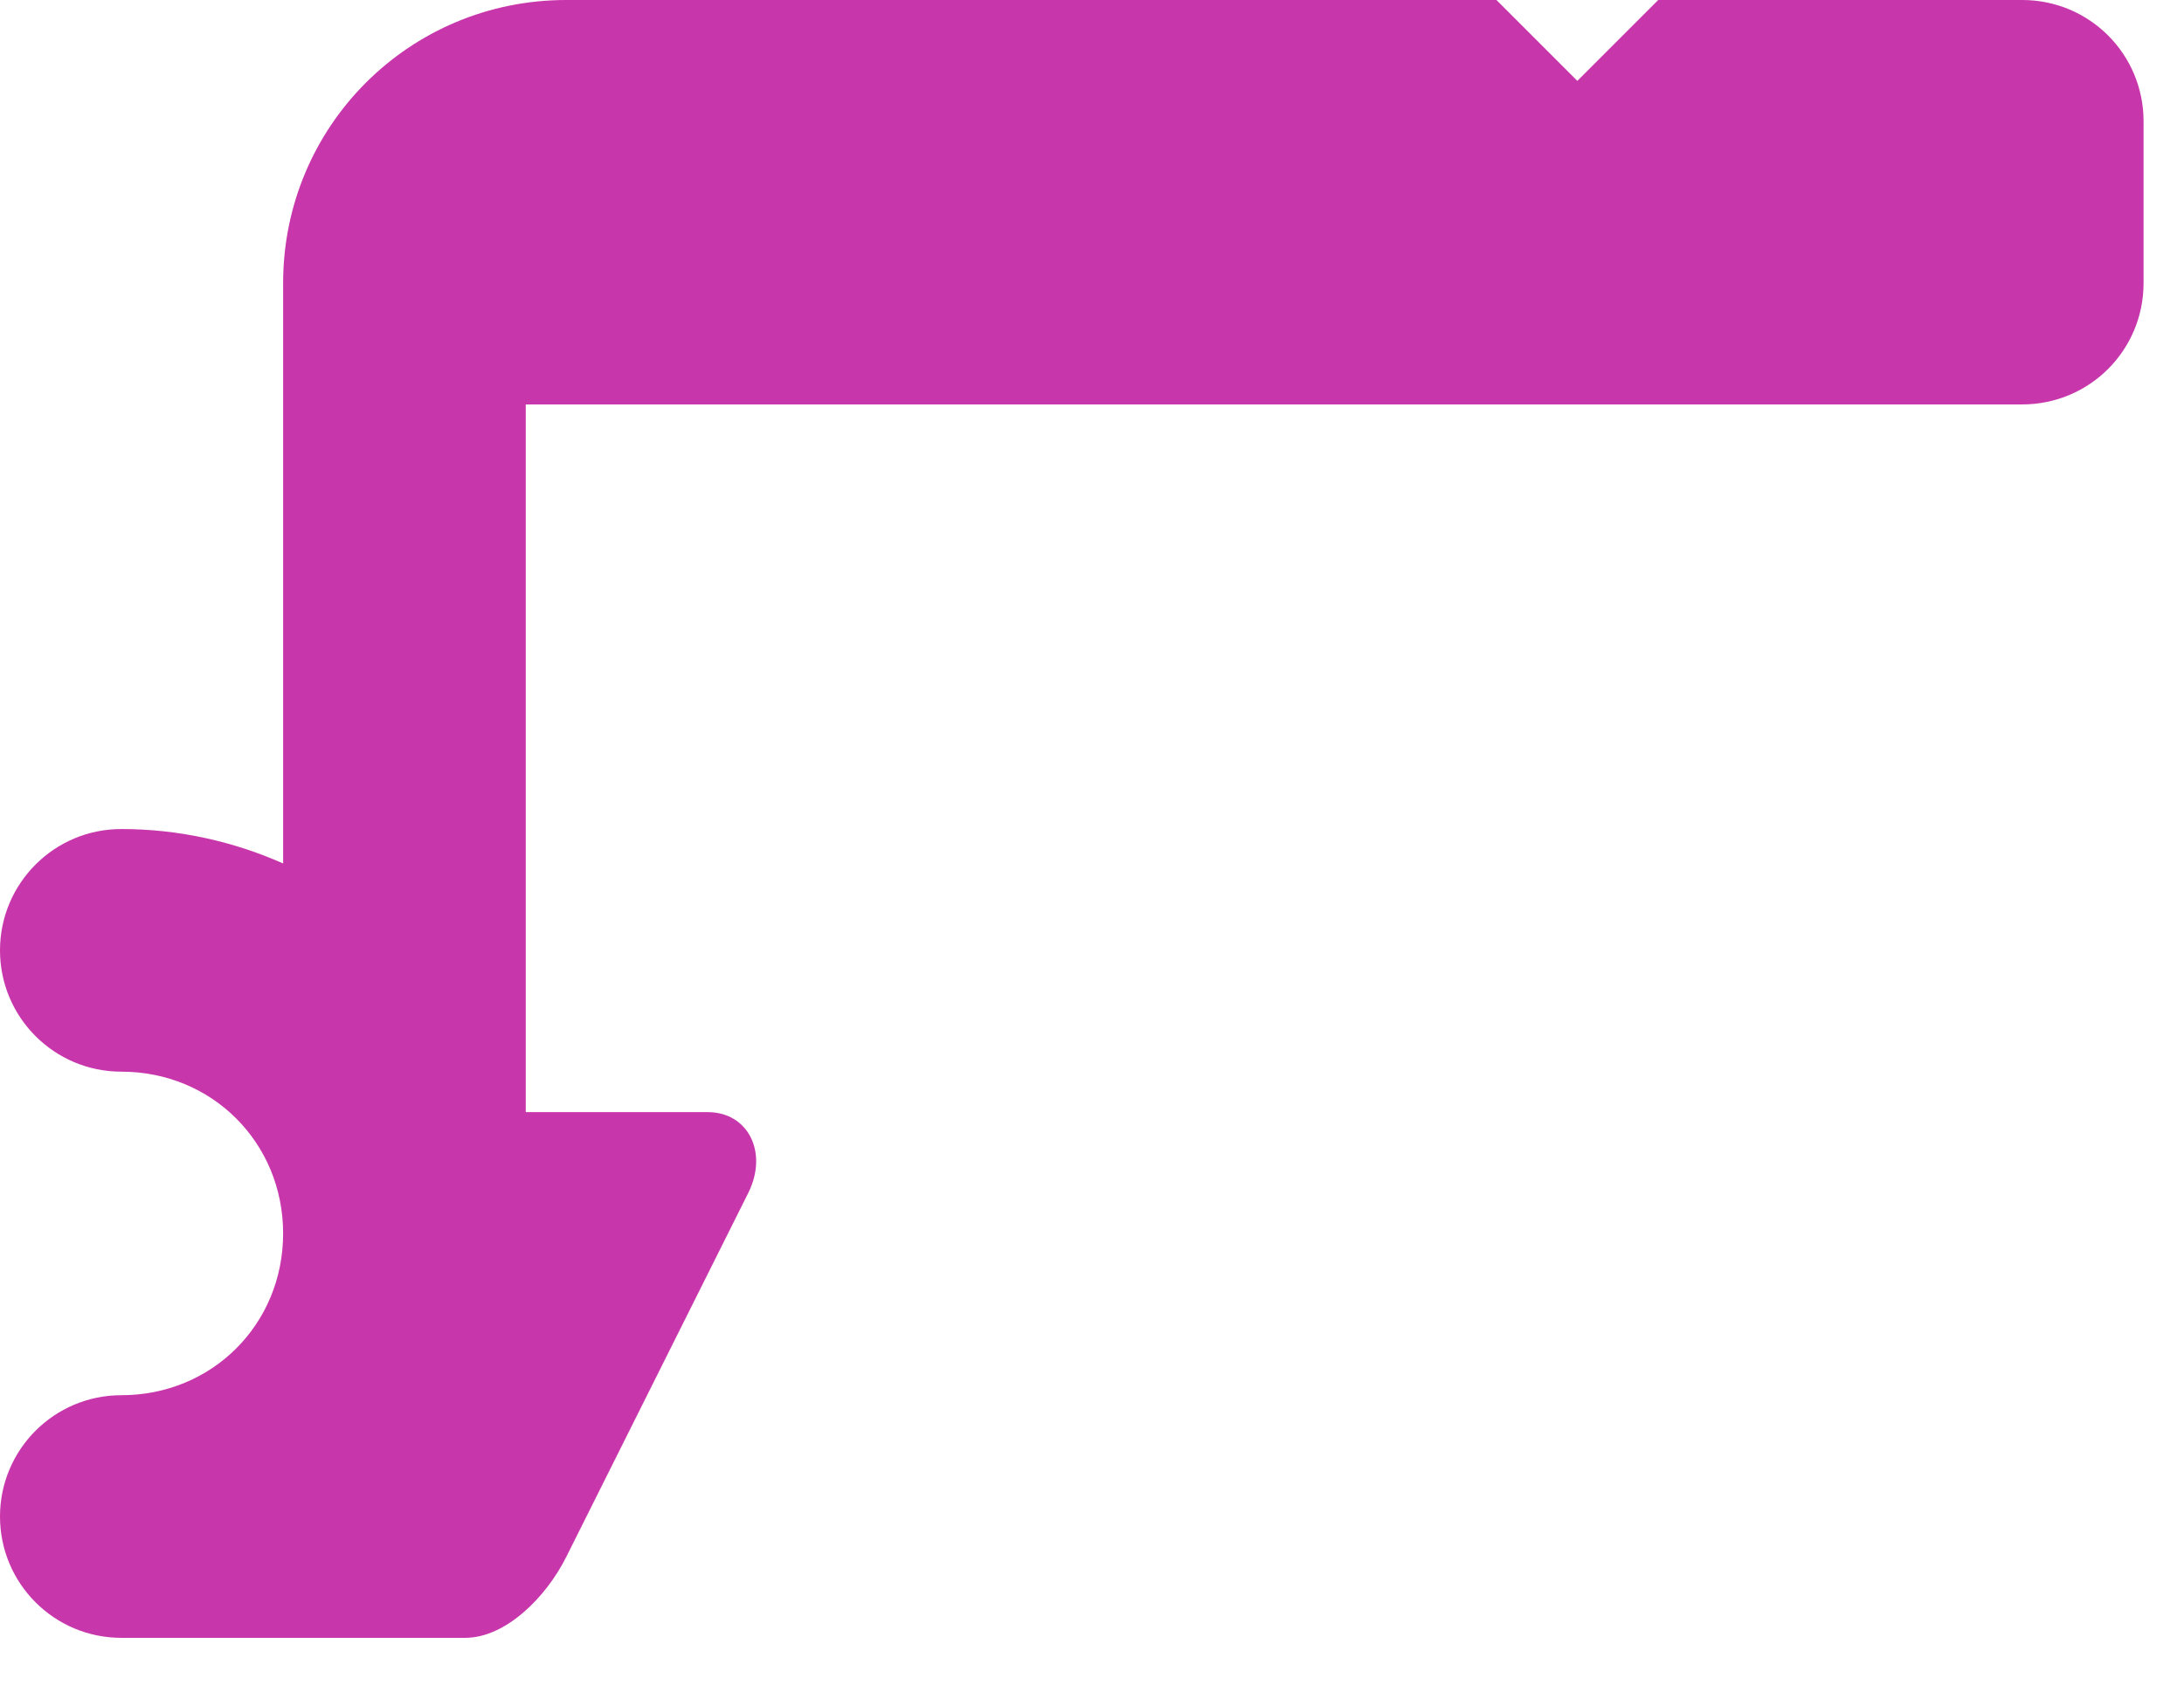
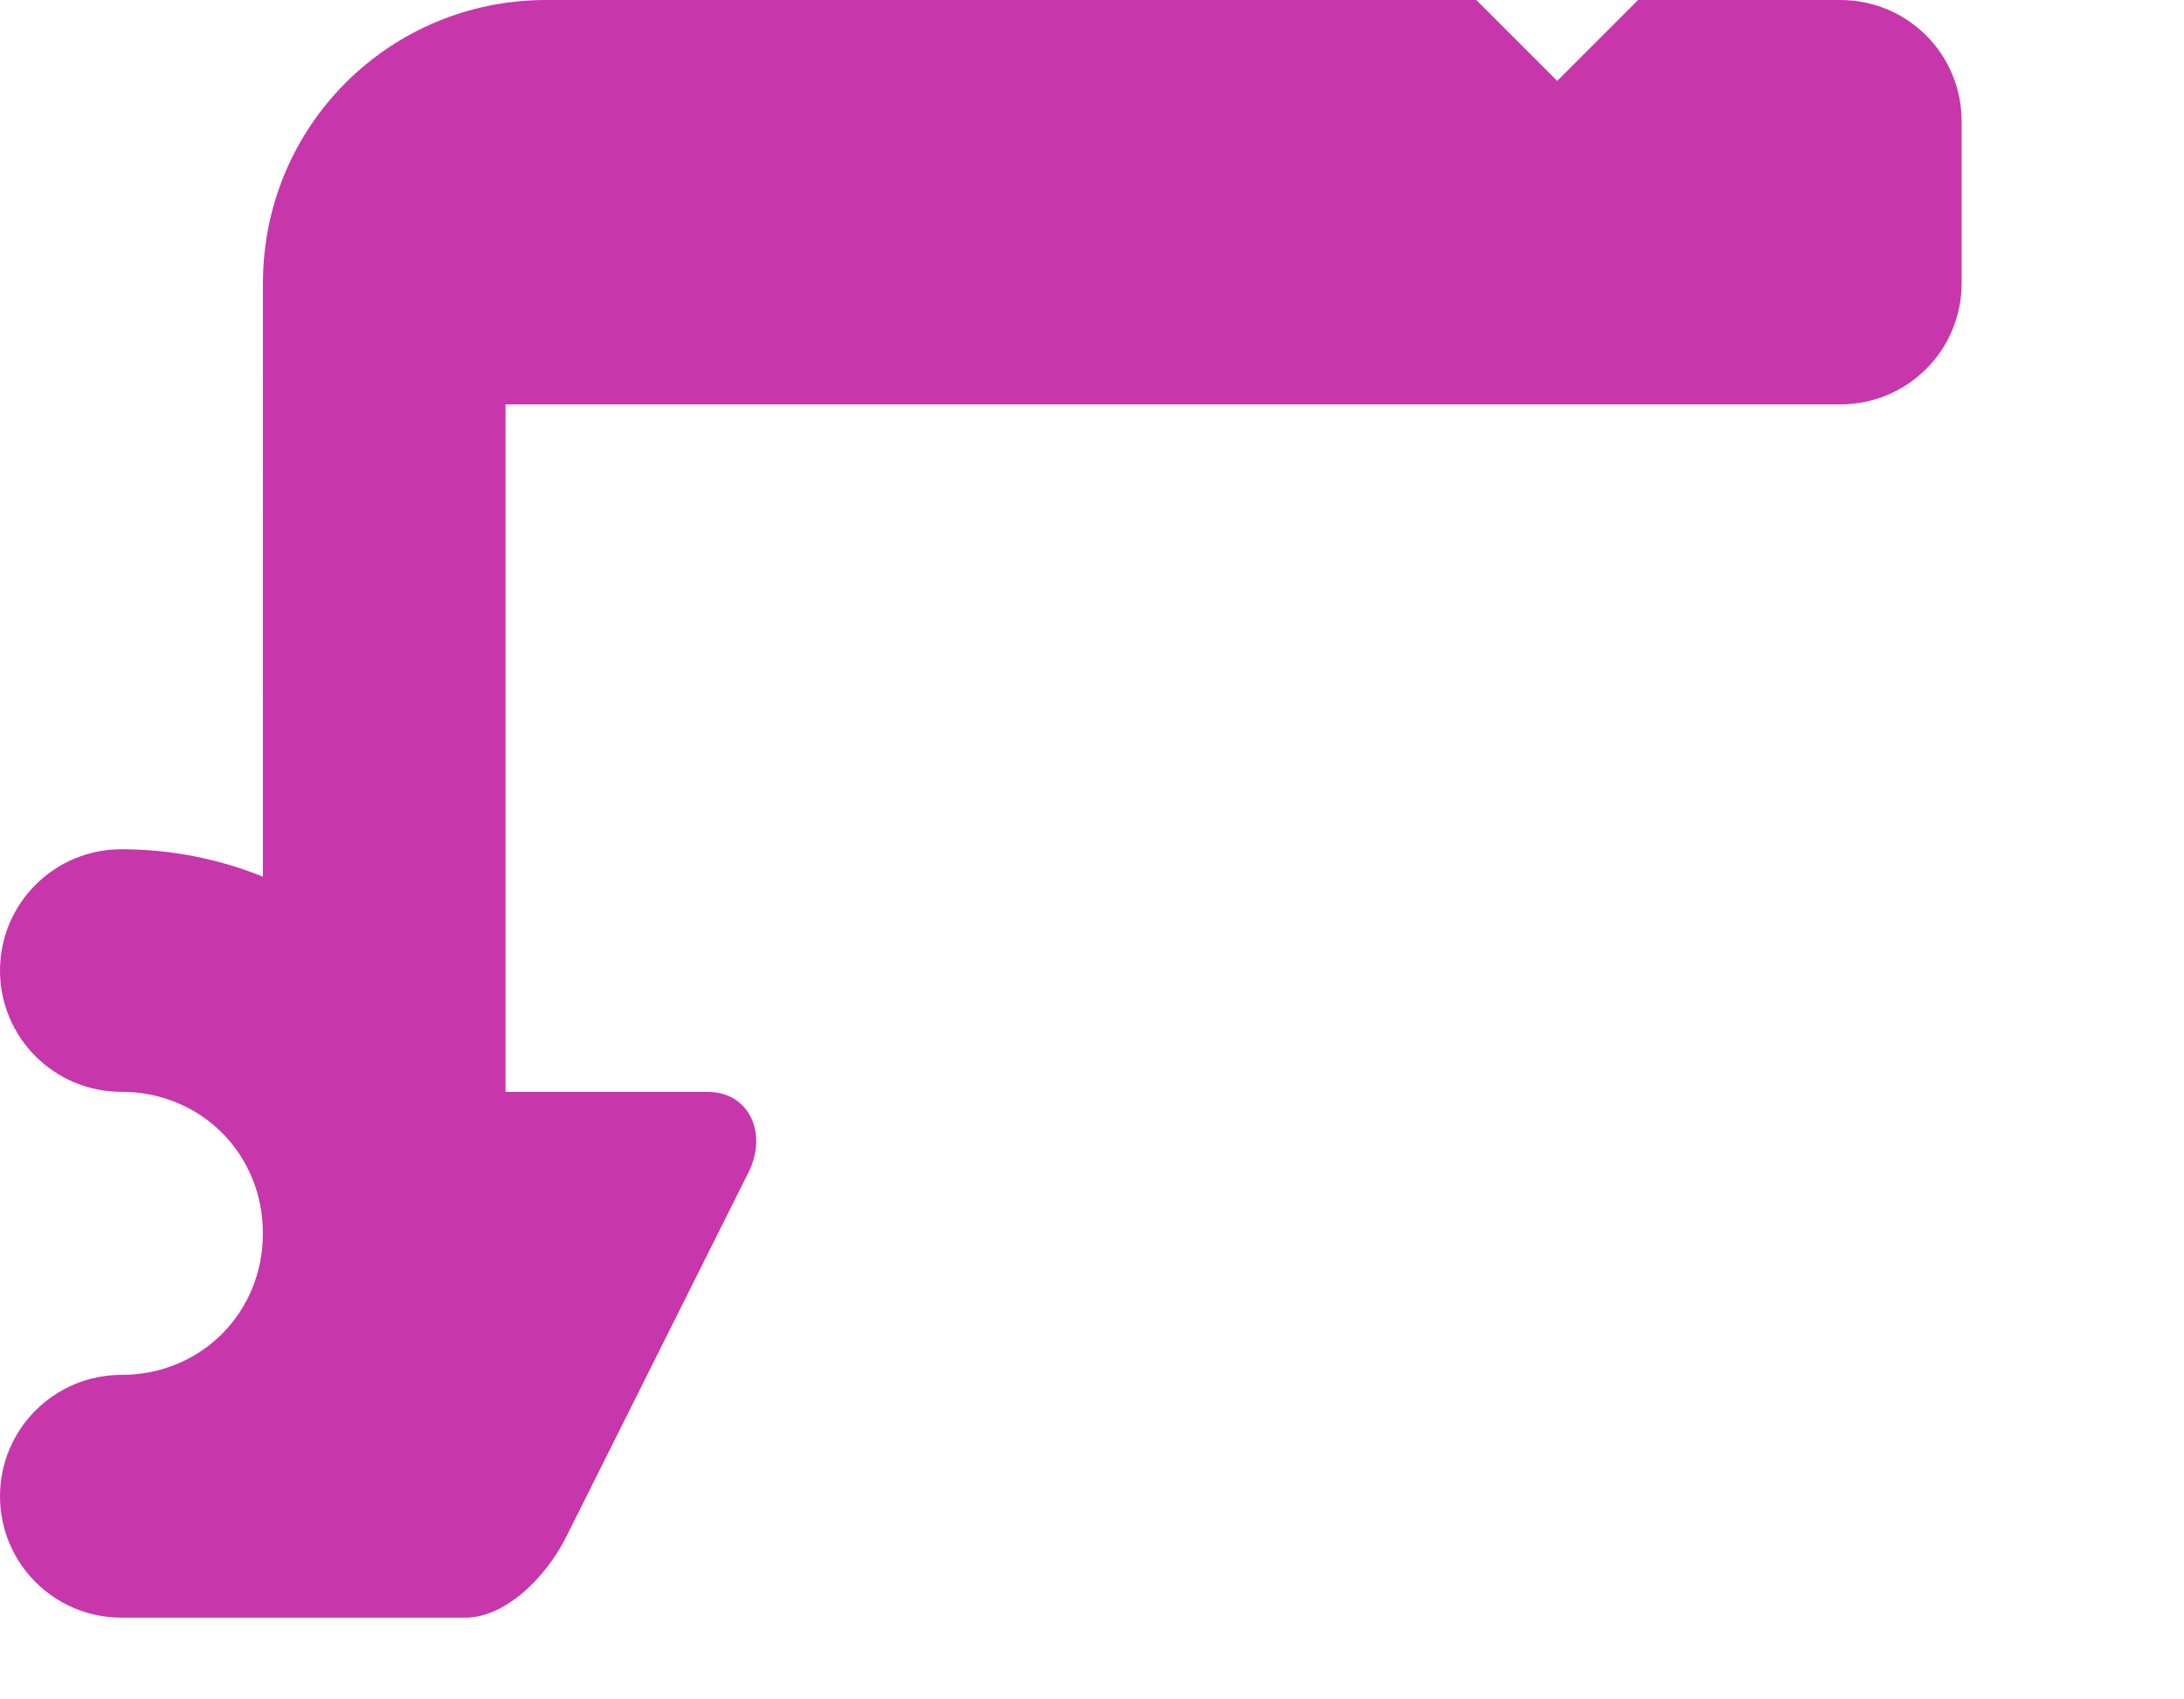
<svg xmlns="http://www.w3.org/2000/svg" width="27mm" height="21mm" viewBox="0 0 27 21" version="1.1" id="svg2517">
  <defs id="defs2511" />
  <g id="layer1">
-     <path id="path1131" style="opacity:1;fill:#c836ab;fill-opacity:0.996;fill-rule:evenodd;stroke:none;stroke-width:1px;stroke-linecap:butt;stroke-linejoin:miter;stroke-opacity:1" d="M 26.457 0 C 19.129 1.1842379e-15 13.229 5.9 13.229 13.229 L 13.229 40.348 C 10.907 39.321 8.354 38.74 5.67 38.74 A 5.669 5.669 0 0 0 0 44.41 A 5.669 5.669 0 0 0 5.67 50.078 C 9.912 50.078 13.229 53.397 13.229 57.639 C 13.229 61.881 9.912 65.197 5.67 65.197 A 5.669 5.669 0 0 0 0 70.865 A 5.669 5.669 0 0 0 5.67 76.535 L 21.732 76.535 C 23.622 76.535 25.512 74.646 26.457 72.756 L 34.961 55.748 C 35.906 53.858 34.96 51.969 33.07 51.969 L 24.566 51.969 L 24.566 18.898 L 94.488 18.898 C 97.629 18.898 100.158 16.369 100.158 13.229 L 100.158 5.67 C 100.158 2.529 97.629 -5.9211895e-16 94.488 0 L 77.48 0 L 73.701 3.779 L 69.922 0 L 26.457 0 z " transform="scale(0.2645833)" />
+     <path id="path1564" style="display:inline;opacity:1;fill:#c836ab;fill-opacity:0.996;fill-rule:evenodd;stroke:none;stroke-width:0.265px;stroke-linecap:butt;stroke-linejoin:miter;stroke-opacity:1" d="M 6.751,0 C 4.812,0 3.251,1.561 3.251,3.5 l -5.167e-4,7.339 C 2.708,10.62 2.117,10.5 1.5,10.5 0.672,10.5 1.927257e-4,11.171 0,11.999 c -9.1698776e-5,0.829 0.672,1.5 1.5,1.5 0.984,0 1.75,0.766 1.75,1.75 0,0.984 -0.766,1.75 -1.75,1.75 C 0.672,16.999 -9.2251191e-5,17.671 0,18.5 c 1.9327785e-4,0.828 0.672,1.5 1.5,1.5 h 0.001 l -5.167e-4,5.17e-4 h 4.25 c 0.5,0 1,-0.5 1.25,-1 L 9.251,14.5 C 9.501,14 9.251,13.5 8.751,13.5 H 6.25 V 5 H 22.751 c 0.831,0 1.5,-0.669 1.5,-1.5 V 1.5 C 24.251,0.669 23.582,0 22.751,0 H 20.251 L 19.251,1 18.251,0 Z" />
  </g>
</svg>
